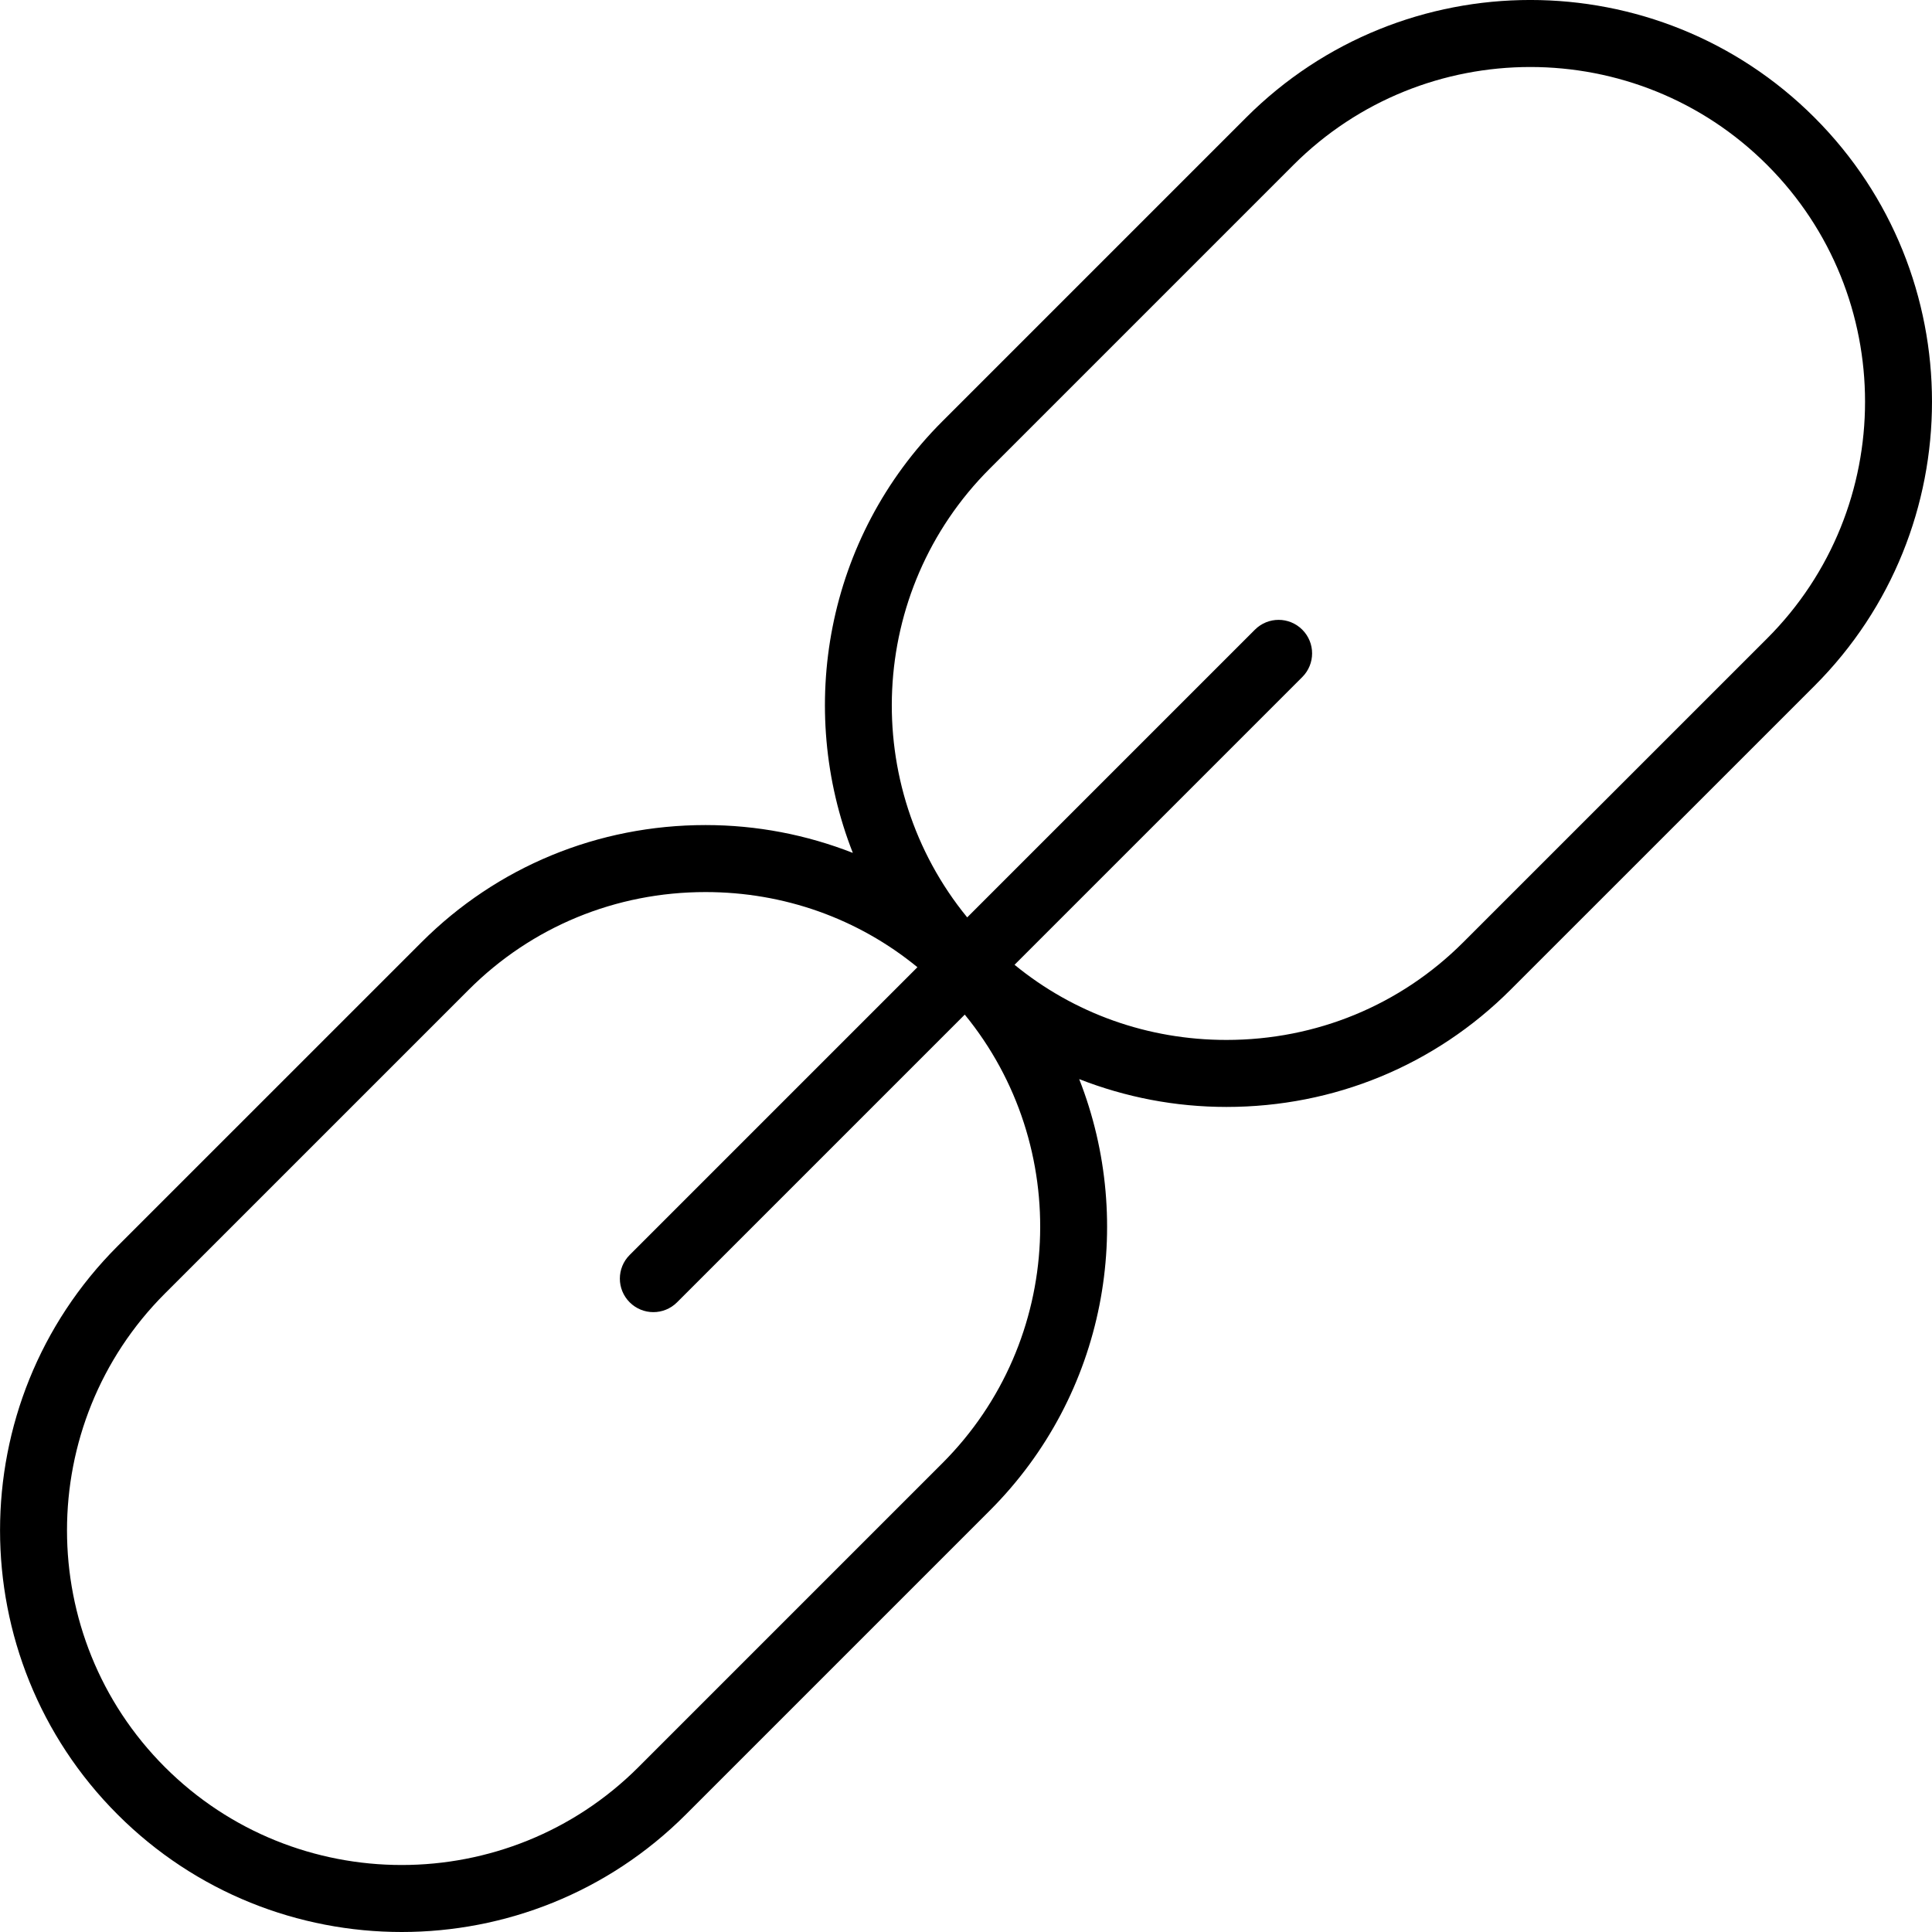
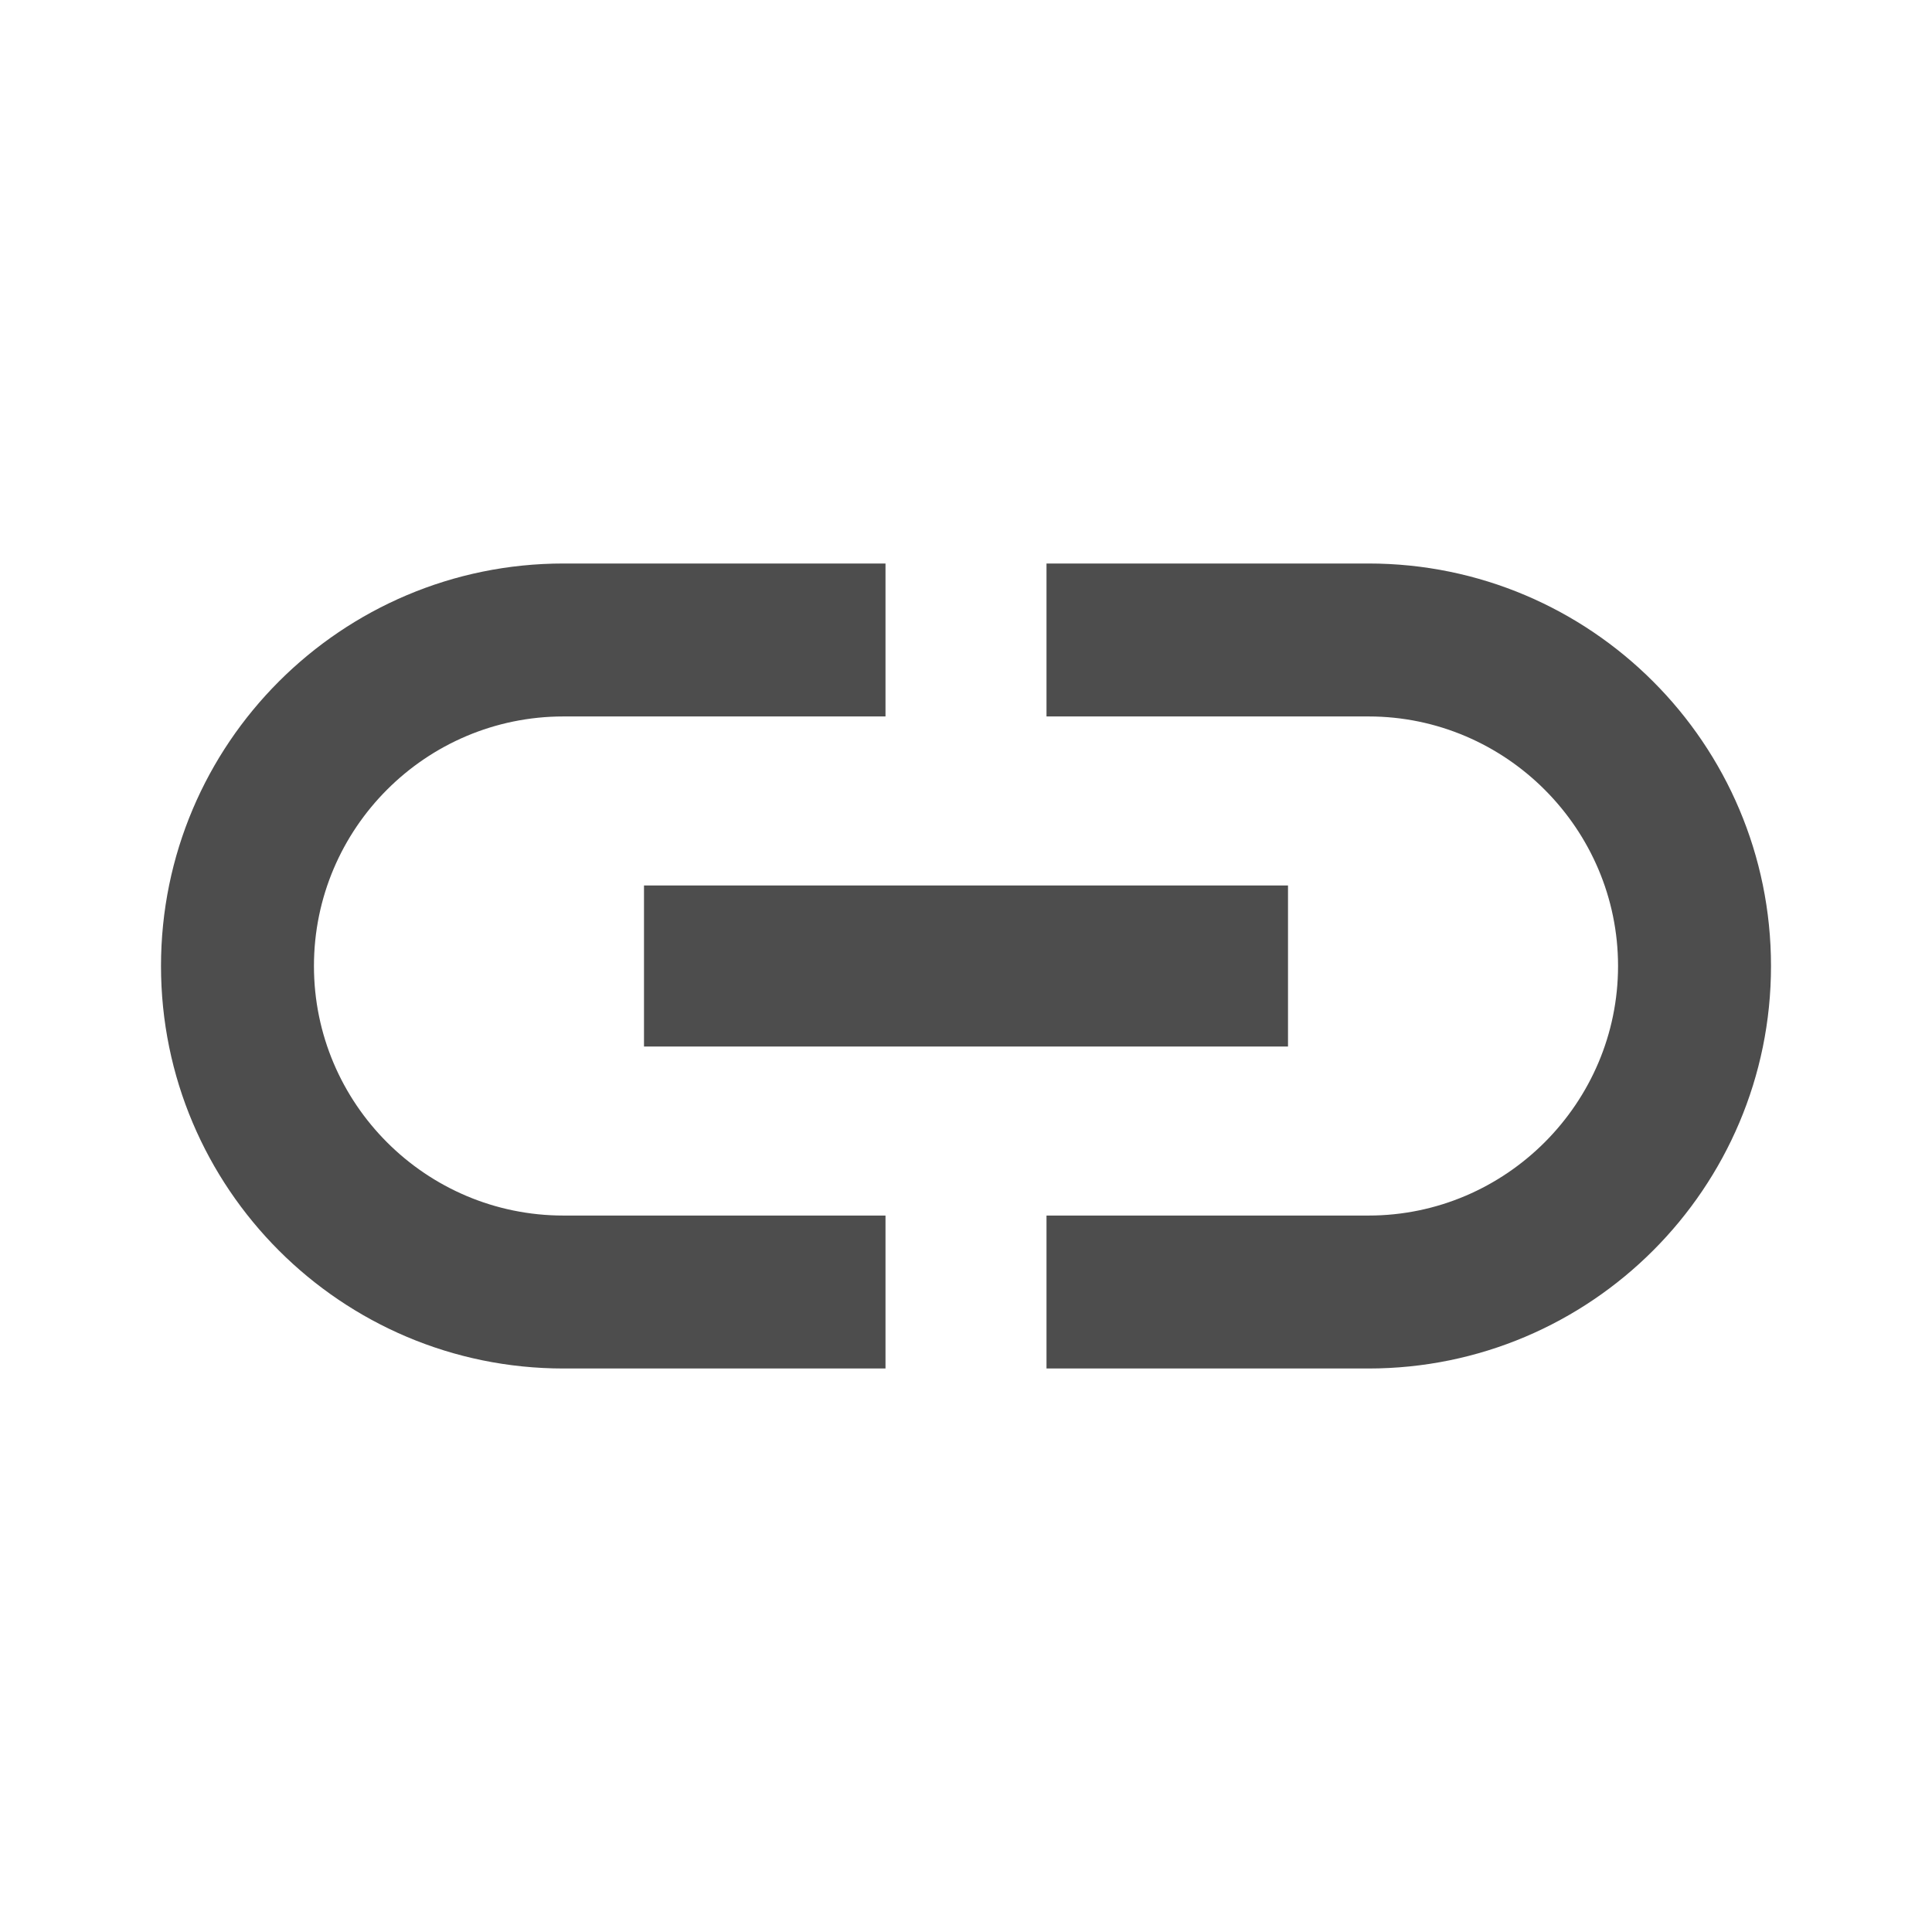
- <svg xmlns="http://www.w3.org/2000/svg" version="1.1" id="Capa_1" x="0px" y="0px" viewBox="0 0 57.67 57.67" style="enable-background:new 0 0 57.67 57.67;" xml:space="preserve">
-   <g>
-     <path d="M54.162,3.508c-4.678-4.678-12.287-4.678-16.964,0l-9.07,9.07c-3.477,3.477-4.364,8.573-2.671,12.881   c-1.381-0.541-2.864-0.831-4.396-0.831c-3.212,0-6.225,1.243-8.481,3.5l-9.071,9.07c-4.677,4.677-4.677,12.287,0,16.964   c2.338,2.339,5.41,3.508,8.482,3.508s6.144-1.169,8.482-3.508l9.07-9.07c3.477-3.477,4.364-8.573,2.671-12.881   c1.381,0.541,2.864,0.831,4.396,0.831c3.213,0,6.225-1.243,8.482-3.5l9.071-9.07C58.839,15.795,58.839,8.185,54.162,3.508z    M28.128,43.678l-9.07,9.07c-3.897,3.896-10.238,3.896-14.136,0c-3.896-3.897-3.896-10.238,0-14.136l9.071-9.07   c1.879-1.879,4.389-2.914,7.067-2.914c2.34,0,4.551,0.79,6.325,2.243l-8.589,8.589c-0.391,0.391-0.391,1.023,0,1.414   c0.195,0.195,0.451,0.293,0.707,0.293s0.512-0.098,0.707-0.293l8.588-8.588C32.009,34.208,31.786,40.019,28.128,43.678z    M52.748,19.058l-9.071,9.07c-1.879,1.879-4.389,2.914-7.068,2.914c-2.34,0-4.55-0.79-6.325-2.243l8.589-8.589   c0.391-0.391,0.391-1.023,0-1.414s-1.023-0.391-1.414,0l-8.588,8.588c-3.21-3.923-2.987-9.734,0.671-13.393l9.07-9.07   C40.561,2.974,43.121,2,45.68,2c2.56,0,5.12,0.975,7.068,2.923C56.646,8.82,56.646,15.161,52.748,19.058z" />
-   </g>
-   <g>
- </g>
-   <g>
- </g>
-   <g>
- </g>
-   <g>
- </g>
-   <g>
- </g>
-   <g>
- </g>
-   <g>
- </g>
-   <g>
- </g>
-   <g>
- </g>
-   <g>
- </g>
-   <g>
- </g>
-   <g>
- </g>
-   <g>
- </g>
-   <g>
- </g>
-   <g>
- </g>
+ <svg xmlns="http://www.w3.org/2000/svg" width="24" height="24" viewBox="0 0 24 24">
+   <path d="M3.9 12c0-1.71 1.39-3.1 3.1-3.1h4V7H7c-2.76 0-5 2.24-5 5s2.24 5 5 5h4v-1.9H7c-1.71 0-3.1-1.39-3.1-3.1zM8 13h8v-2H8v2zm9-6h-4v1.9h4c1.71 0 3.1 1.4 3.1 3.1s-1.39 3.1-3.1 3.1h-4V17h4c2.76 0 5-2.24 5-5s-2.24-5-5-5z" style="fill:#4d4d4d" />
</svg>
